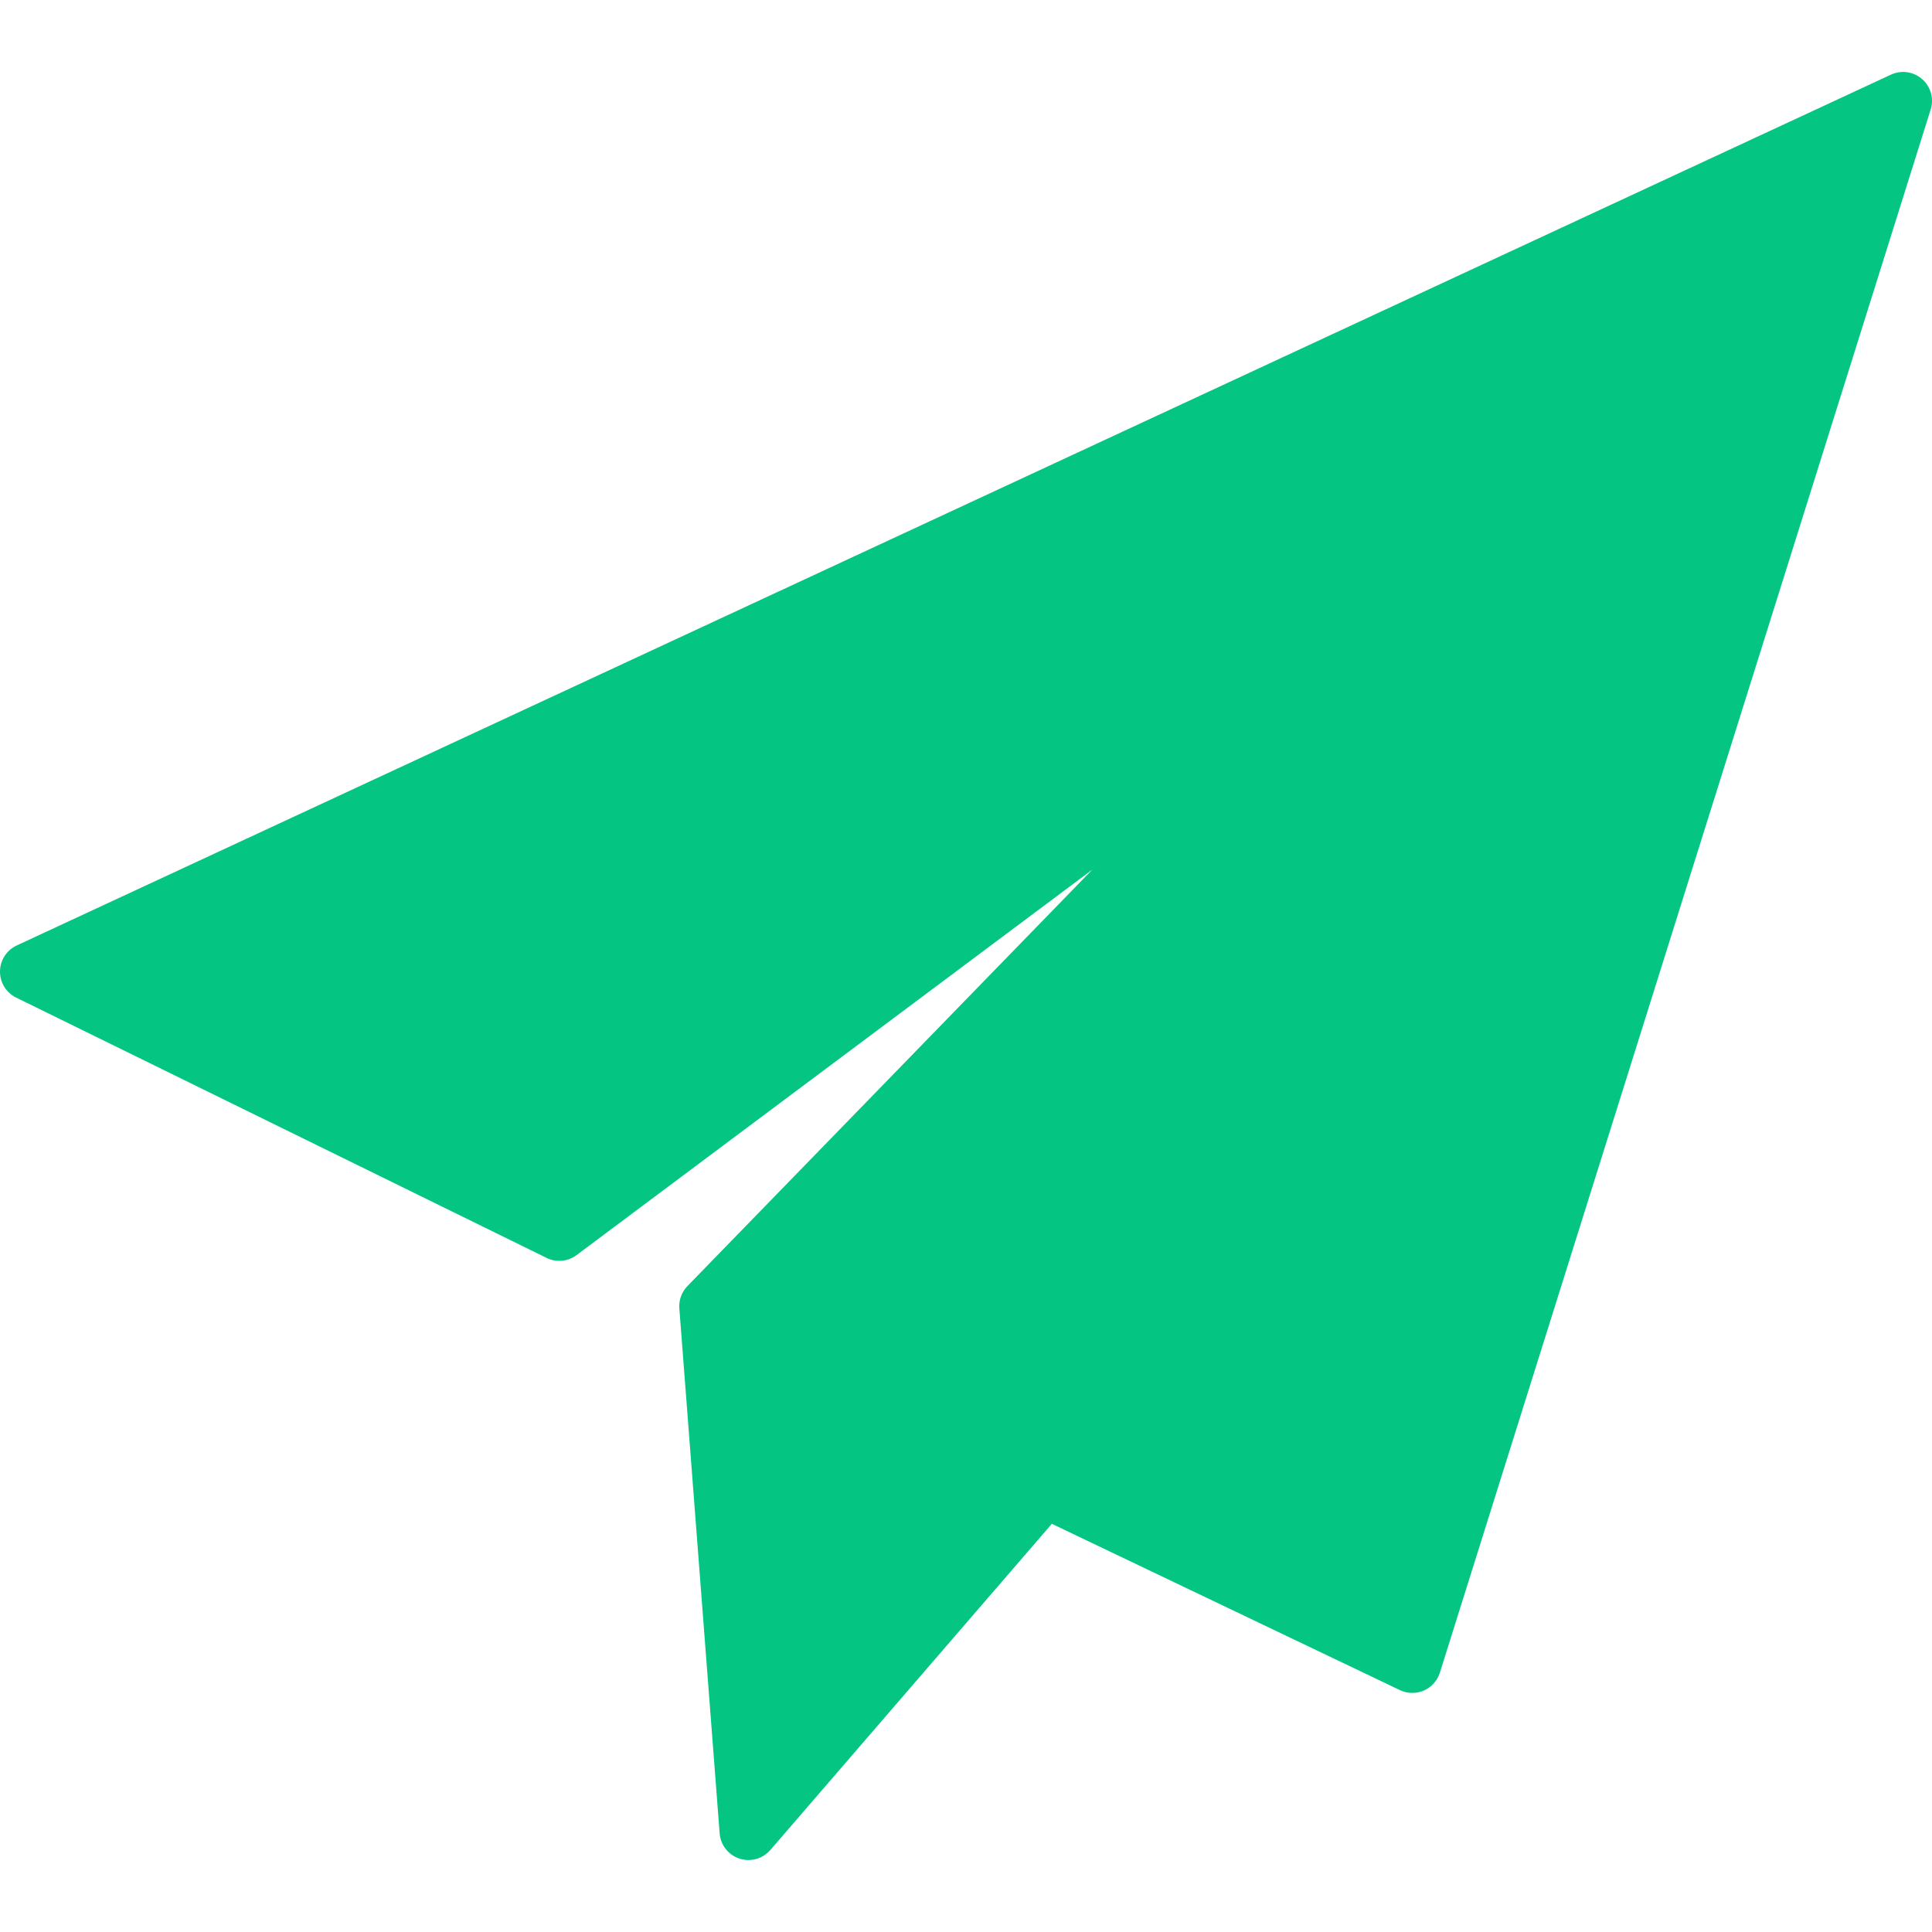
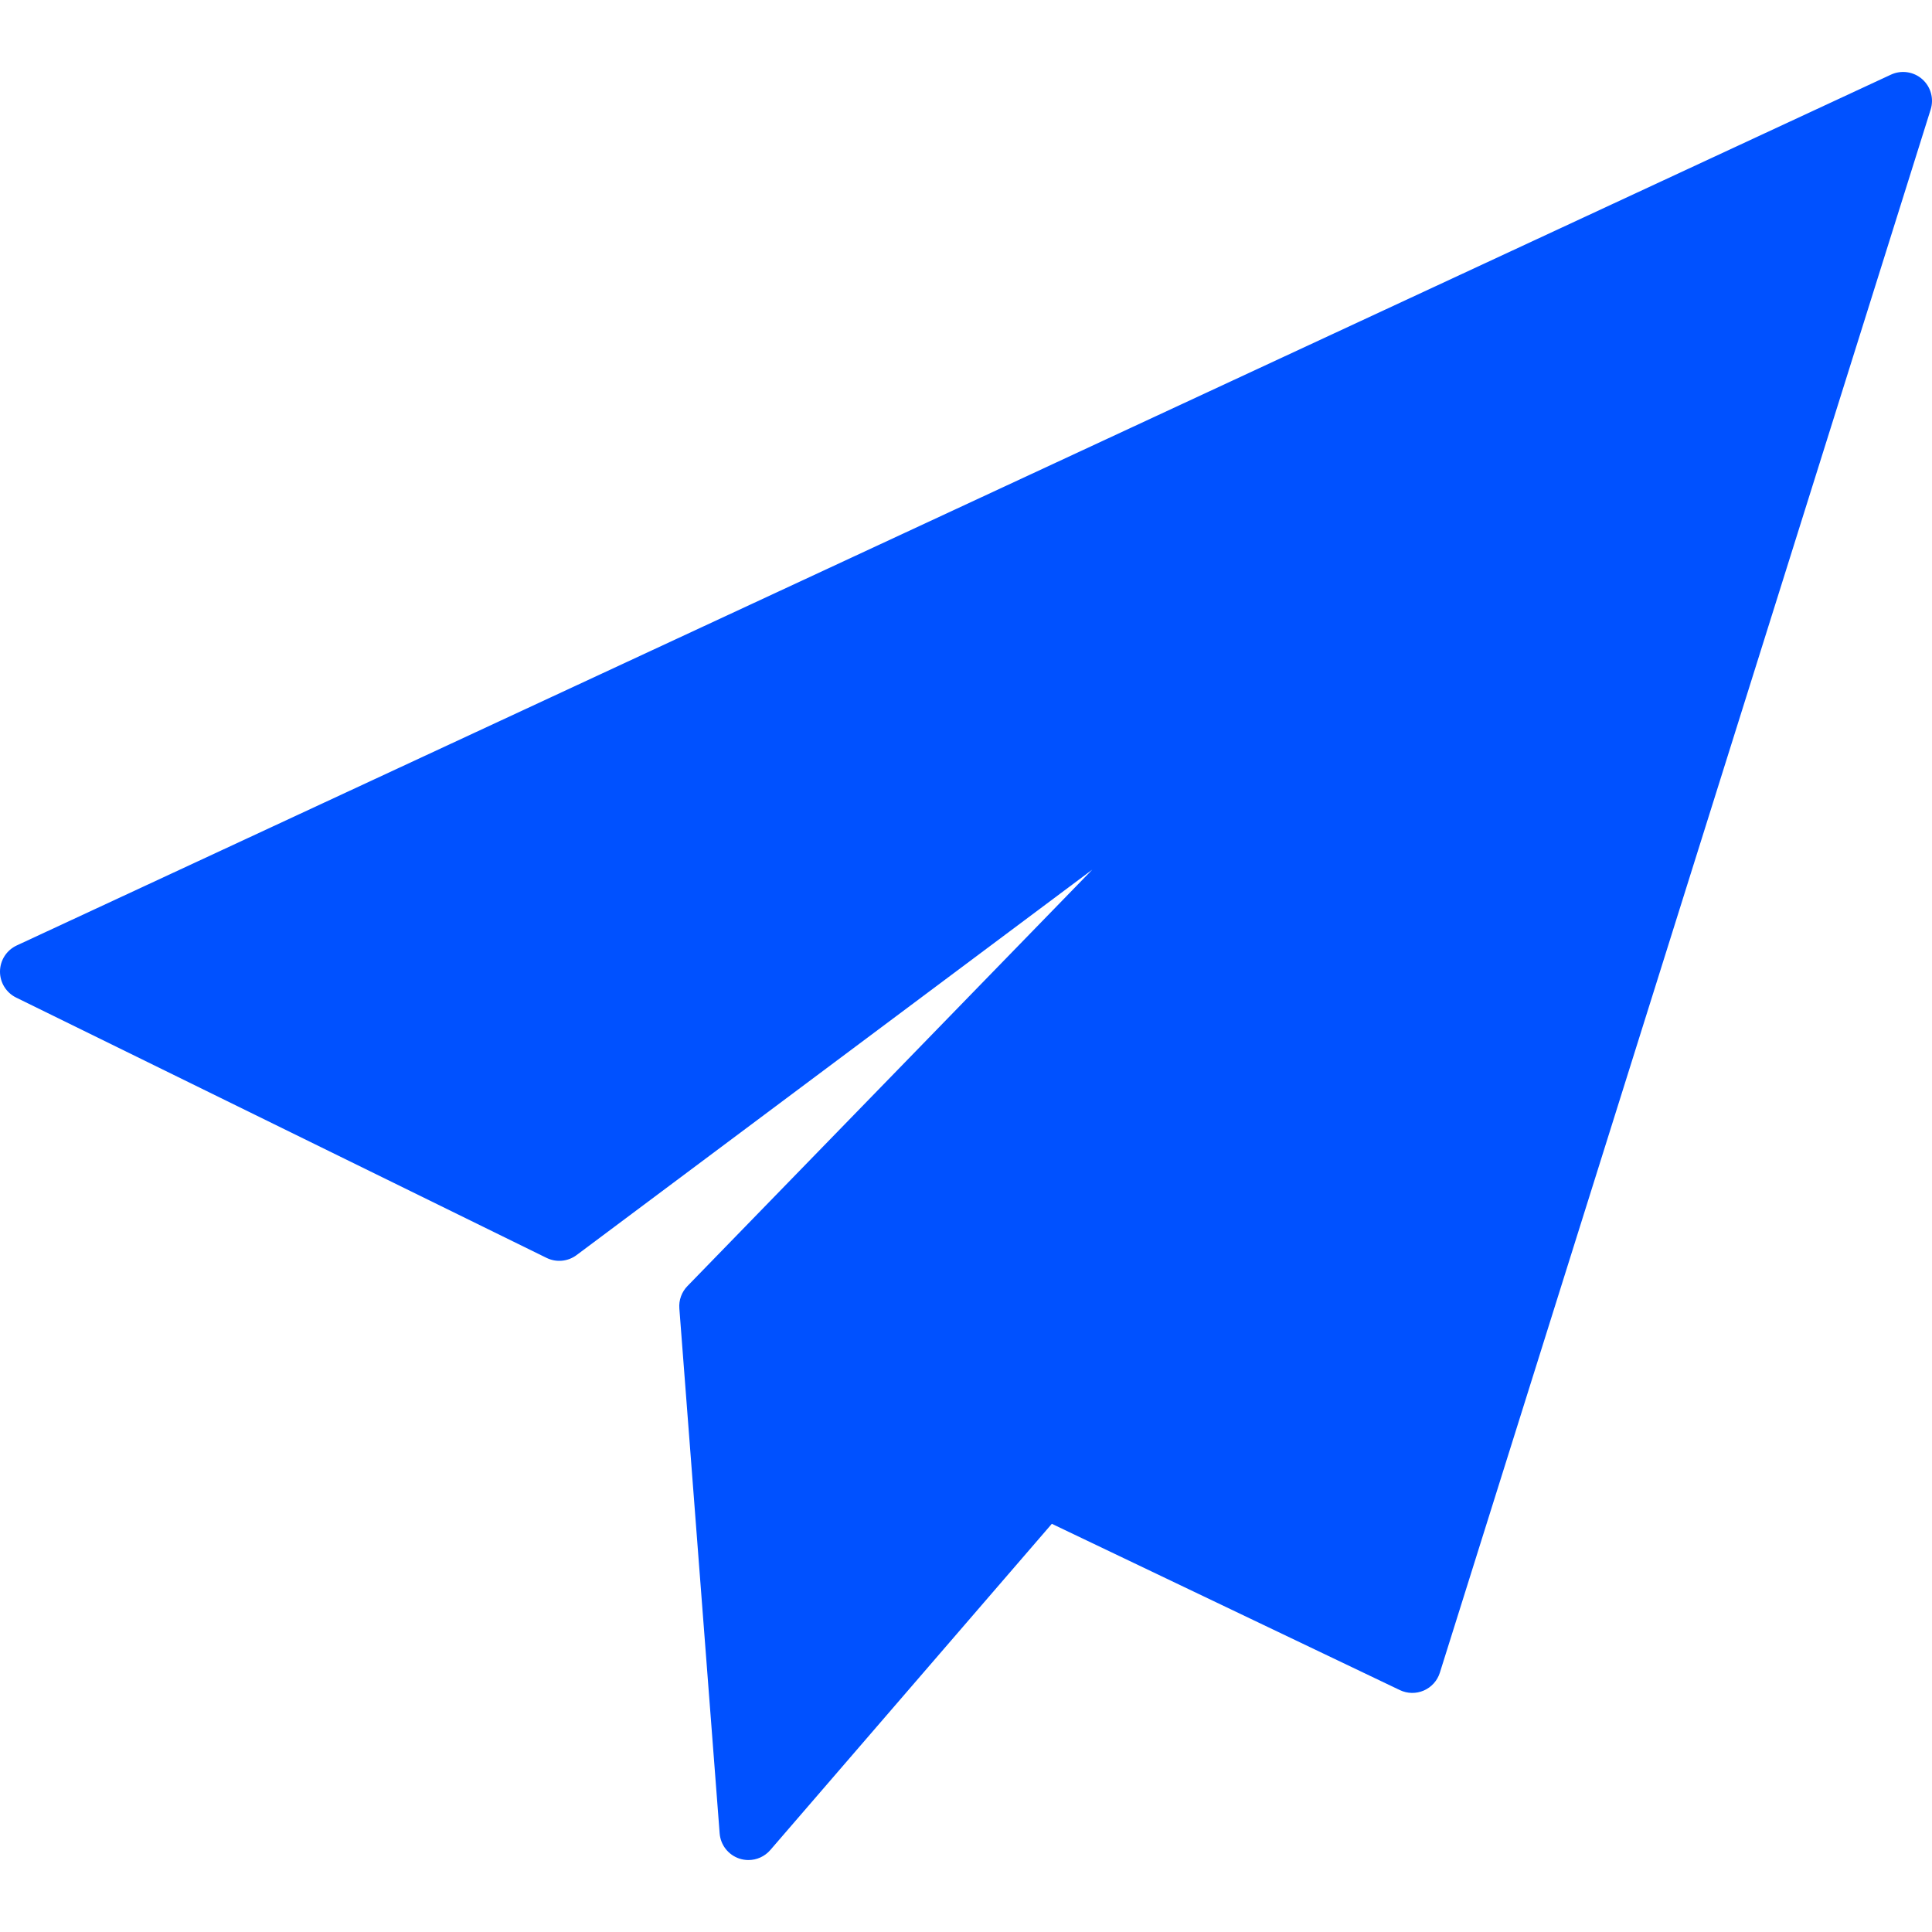
- <svg xmlns="http://www.w3.org/2000/svg" version="1.1" id="Capa_1" x="0px" y="0px" viewBox="0 0 334.5 334.5" style="enable-background:new 0 0 334.5 334.5;" xml:space="preserve" fill="#05c582">
+ <svg xmlns="http://www.w3.org/2000/svg" version="1.1" id="Capa_1" x="0px" y="0px" viewBox="0 0 334.5 334.5" style="enable-background:new 0 0 334.5 334.5;" xml:space="preserve" fill="#0051ff">
  <path d="M332.797,13.699c-1.489-1.306-3.608-1.609-5.404-0.776L2.893,163.695c-1.747,0.812-2.872,2.555-2.893,4.481  s1.067,3.693,2.797,4.542l91.833,45.068c1.684,0.827,3.692,0.64,5.196-0.484l89.287-66.734l-70.094,72.1  c-1,1.029-1.51,2.438-1.4,3.868l6.979,90.889c0.155,2.014,1.505,3.736,3.424,4.367c0.513,0.168,1.04,0.25,1.561,0.25  c1.429,0,2.819-0.613,3.786-1.733l48.742-56.482l60.255,28.79c1.308,0.625,2.822,0.651,4.151,0.073  c1.329-0.579,2.341-1.705,2.775-3.087L334.27,18.956C334.864,17.066,334.285,15.005,332.797,13.699z" />
  <g>
</g>
  <g>
</g>
  <g>
</g>
  <g>
</g>
  <g>
</g>
  <g>
</g>
  <g>
</g>
  <g>
</g>
  <g>
</g>
  <g>
</g>
  <g>
</g>
  <g>
</g>
  <g>
</g>
  <g>
</g>
  <g>
</g>
</svg>
